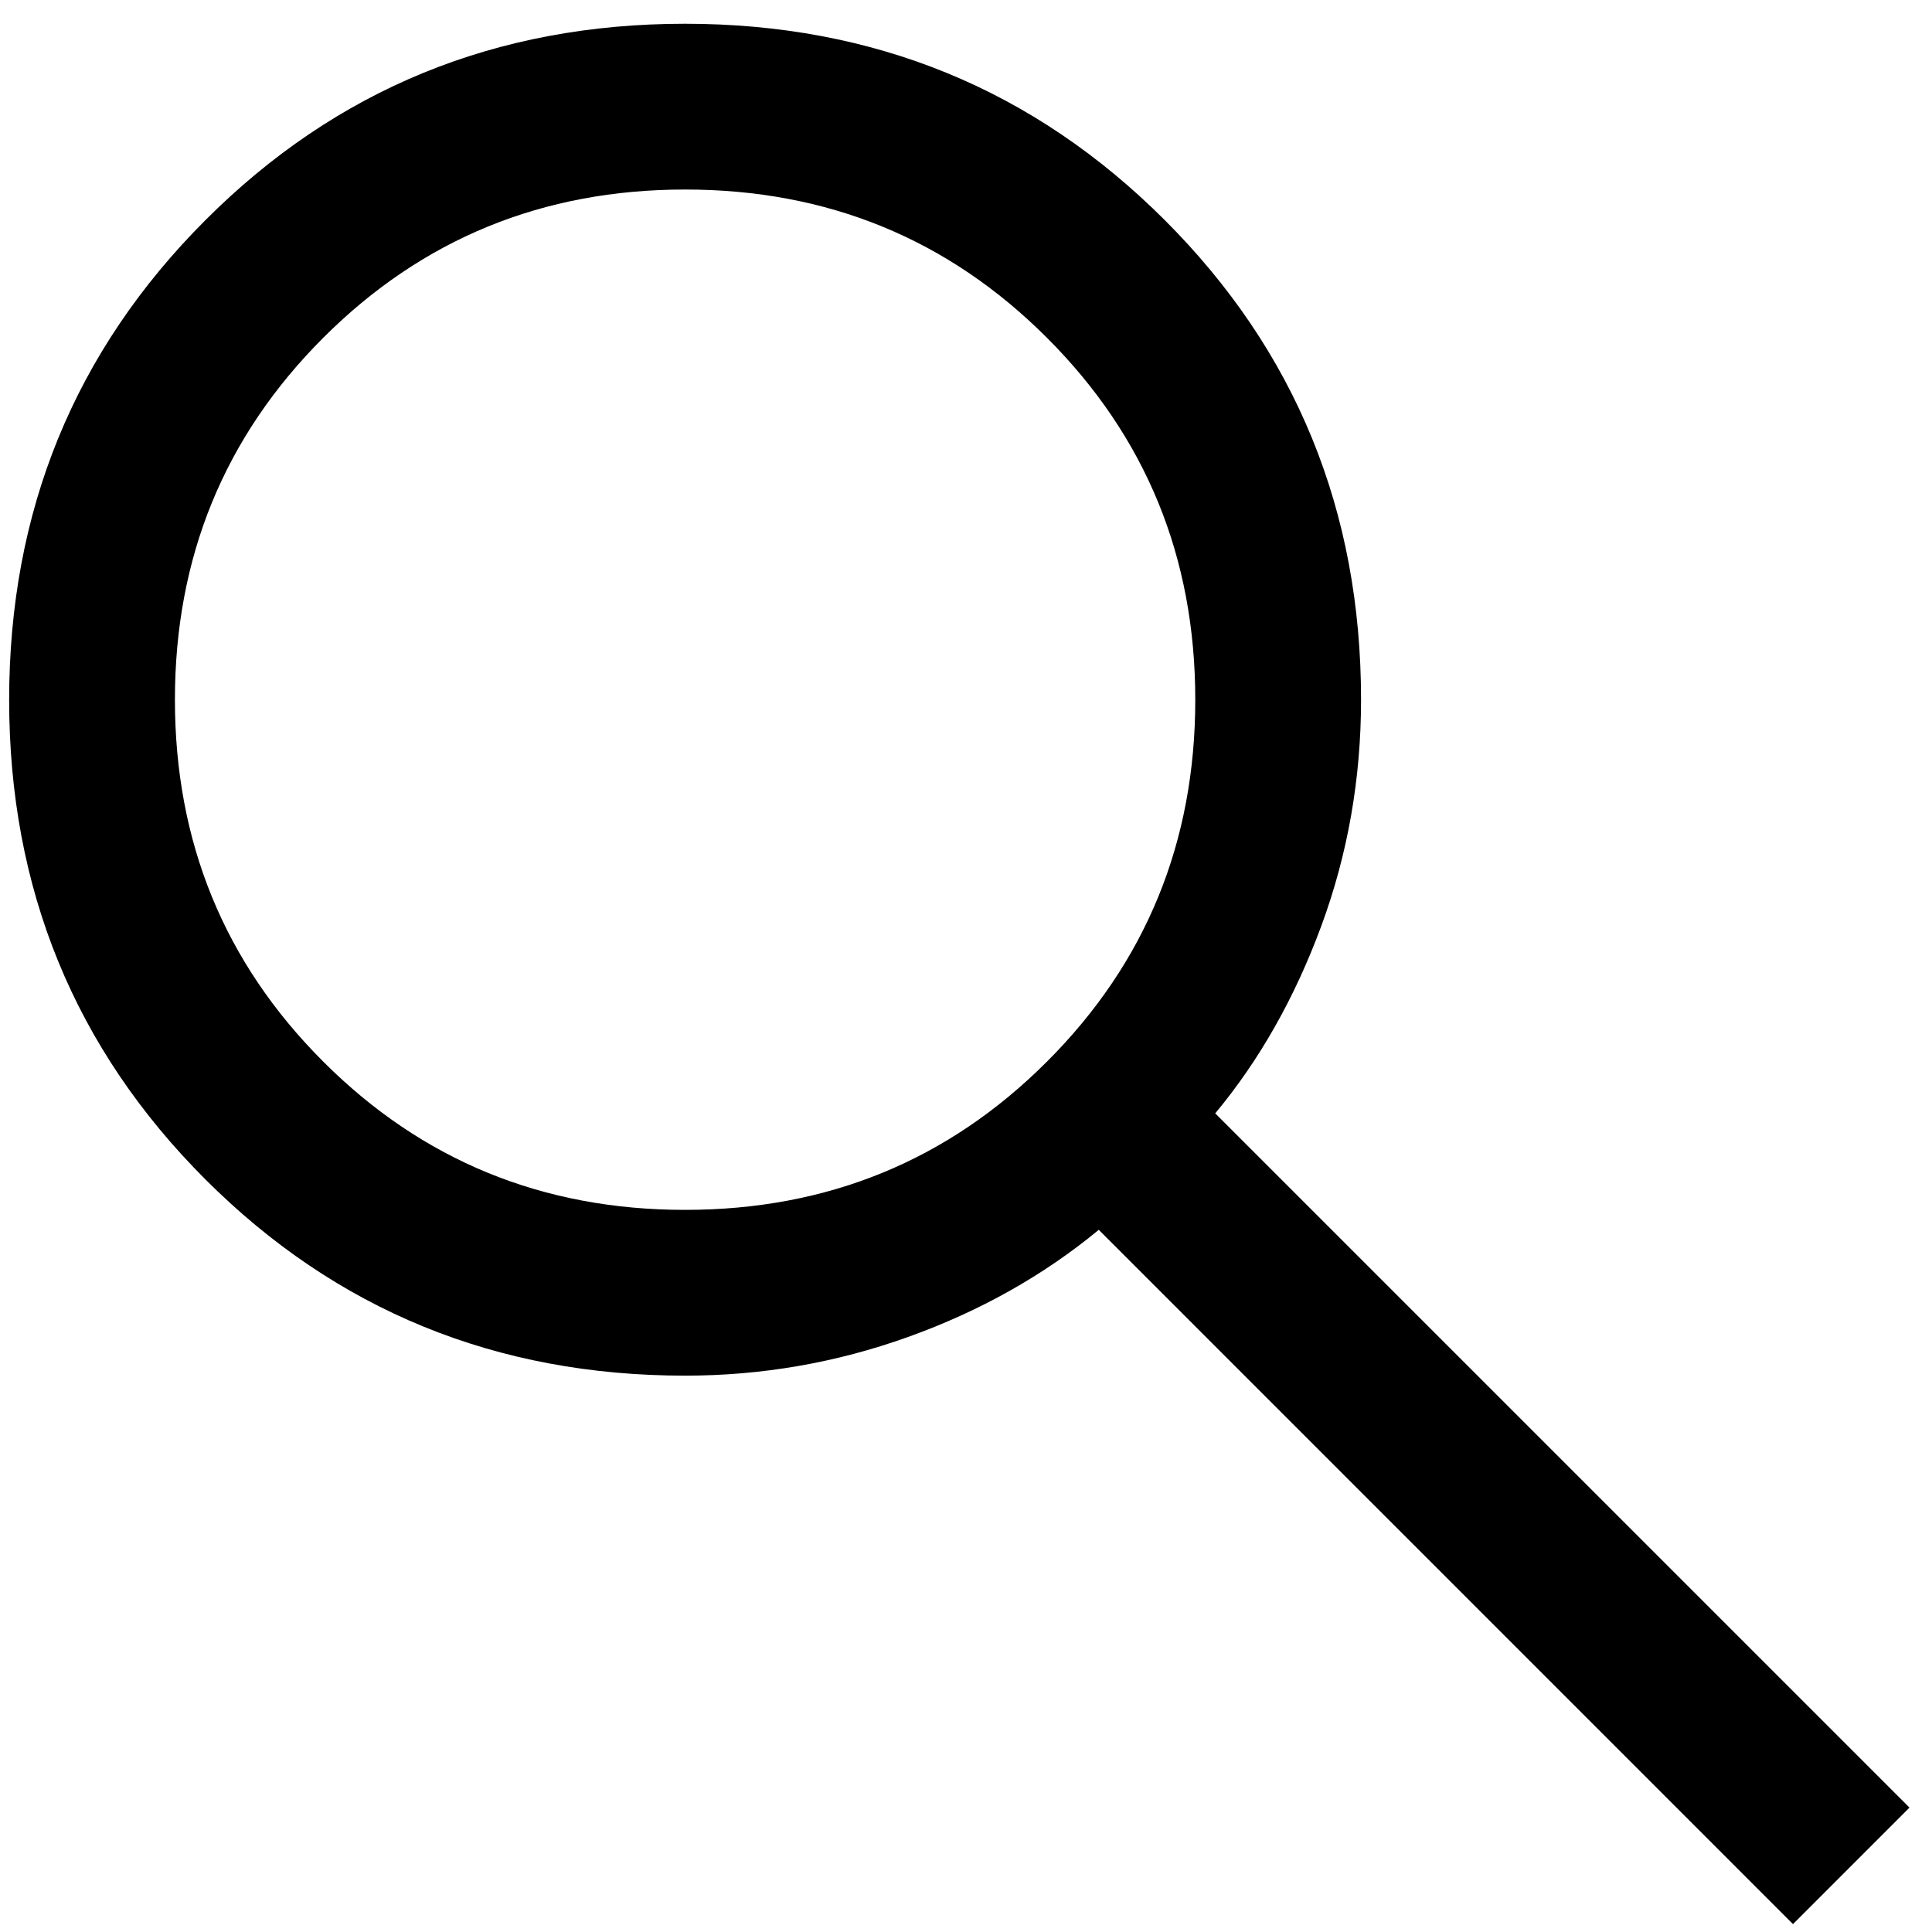
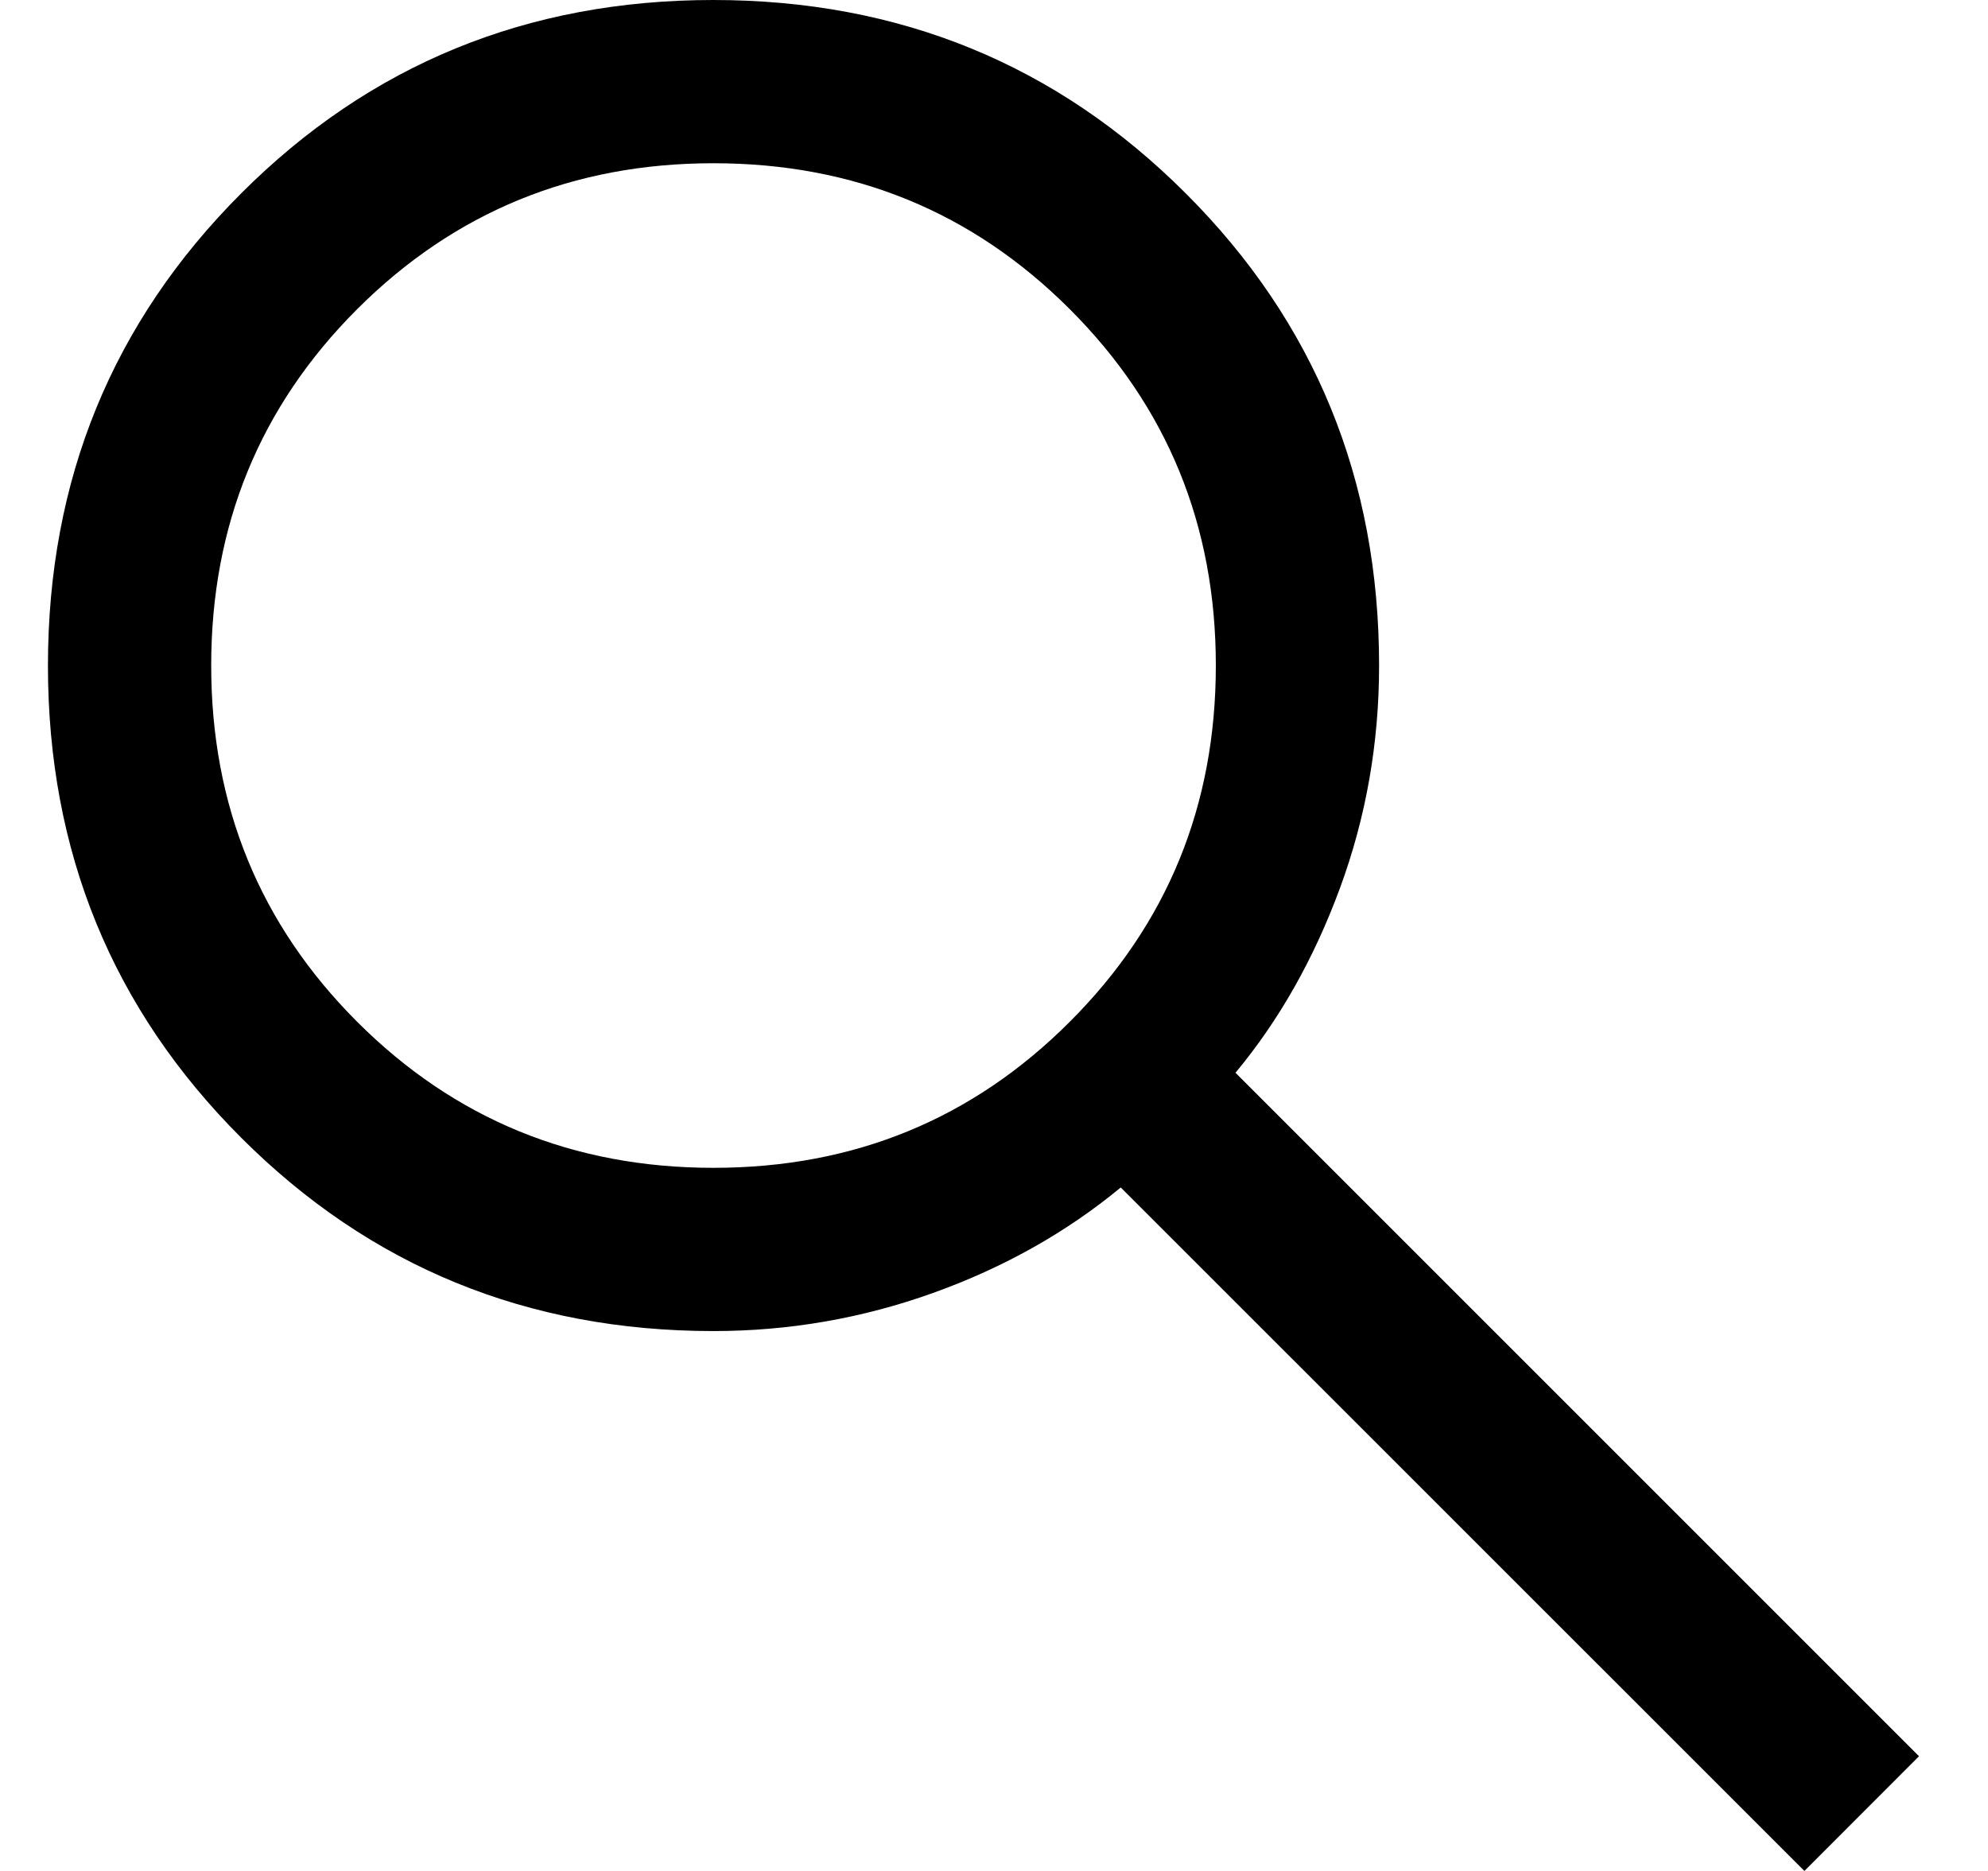
- <svg xmlns="http://www.w3.org/2000/svg" width="61" height="61" viewBox="0 0 61 61" fill="none">
-   <path d="M56.611 60.751L34.692 38.83C32.947 40.271 30.94 41.399 28.671 42.213C26.403 43.027 24.056 43.434 21.631 43.434C15.666 43.434 10.618 41.369 6.486 37.239C2.355 33.108 0.289 28.061 0.289 22.097C0.289 16.134 2.354 11.085 6.485 6.951C10.615 2.817 15.662 0.75 21.626 0.75C27.589 0.75 32.638 2.816 36.773 6.947C40.907 11.079 42.973 16.127 42.973 22.092C42.973 24.585 42.555 26.965 41.719 29.234C40.882 31.502 39.765 33.475 38.369 35.153L60.289 57.072L56.611 60.751ZM21.631 38.2C26.128 38.2 29.937 36.64 33.057 33.518C36.179 30.398 37.739 26.589 37.739 22.092C37.739 17.595 36.179 13.787 33.057 10.666C29.937 7.545 26.128 5.984 21.631 5.984C17.134 5.984 13.326 7.545 10.205 10.666C7.084 13.787 5.523 17.595 5.523 22.092C5.523 26.589 7.084 30.398 10.205 33.518C13.326 36.64 17.134 38.2 21.631 38.2Z" fill="black" />
+ <svg xmlns="http://www.w3.org/2000/svg" width="17" height="16" viewBox="0 0 17 16" fill="none">
+   <path d="M15.43 16L9.584 10.155C9.119 10.539 8.584 10.84 7.979 11.057C7.374 11.274 6.748 11.383 6.101 11.383C4.511 11.383 3.165 10.832 2.063 9.73C0.961 8.629 0.41 7.283 0.41 5.693C0.41 4.102 0.961 2.756 2.062 1.654C3.164 0.551 4.51 0 6.1 0C7.69 0 9.037 0.551 10.139 1.653C11.242 2.754 11.793 4.101 11.793 5.691C11.793 6.356 11.681 6.991 11.458 7.596C11.235 8.201 10.937 8.727 10.565 9.174L16.41 15.019L15.43 16ZM6.101 9.987C7.301 9.987 8.316 9.571 9.148 8.738C9.981 7.906 10.397 6.89 10.397 5.691C10.397 4.492 9.981 3.476 9.148 2.644C8.316 1.812 7.301 1.396 6.101 1.396C4.902 1.396 3.887 1.812 3.054 2.644C2.222 3.476 1.806 4.492 1.806 5.691C1.806 6.89 2.222 7.906 3.054 8.738C3.887 9.571 4.902 9.987 6.101 9.987Z" fill="black" />
</svg>
